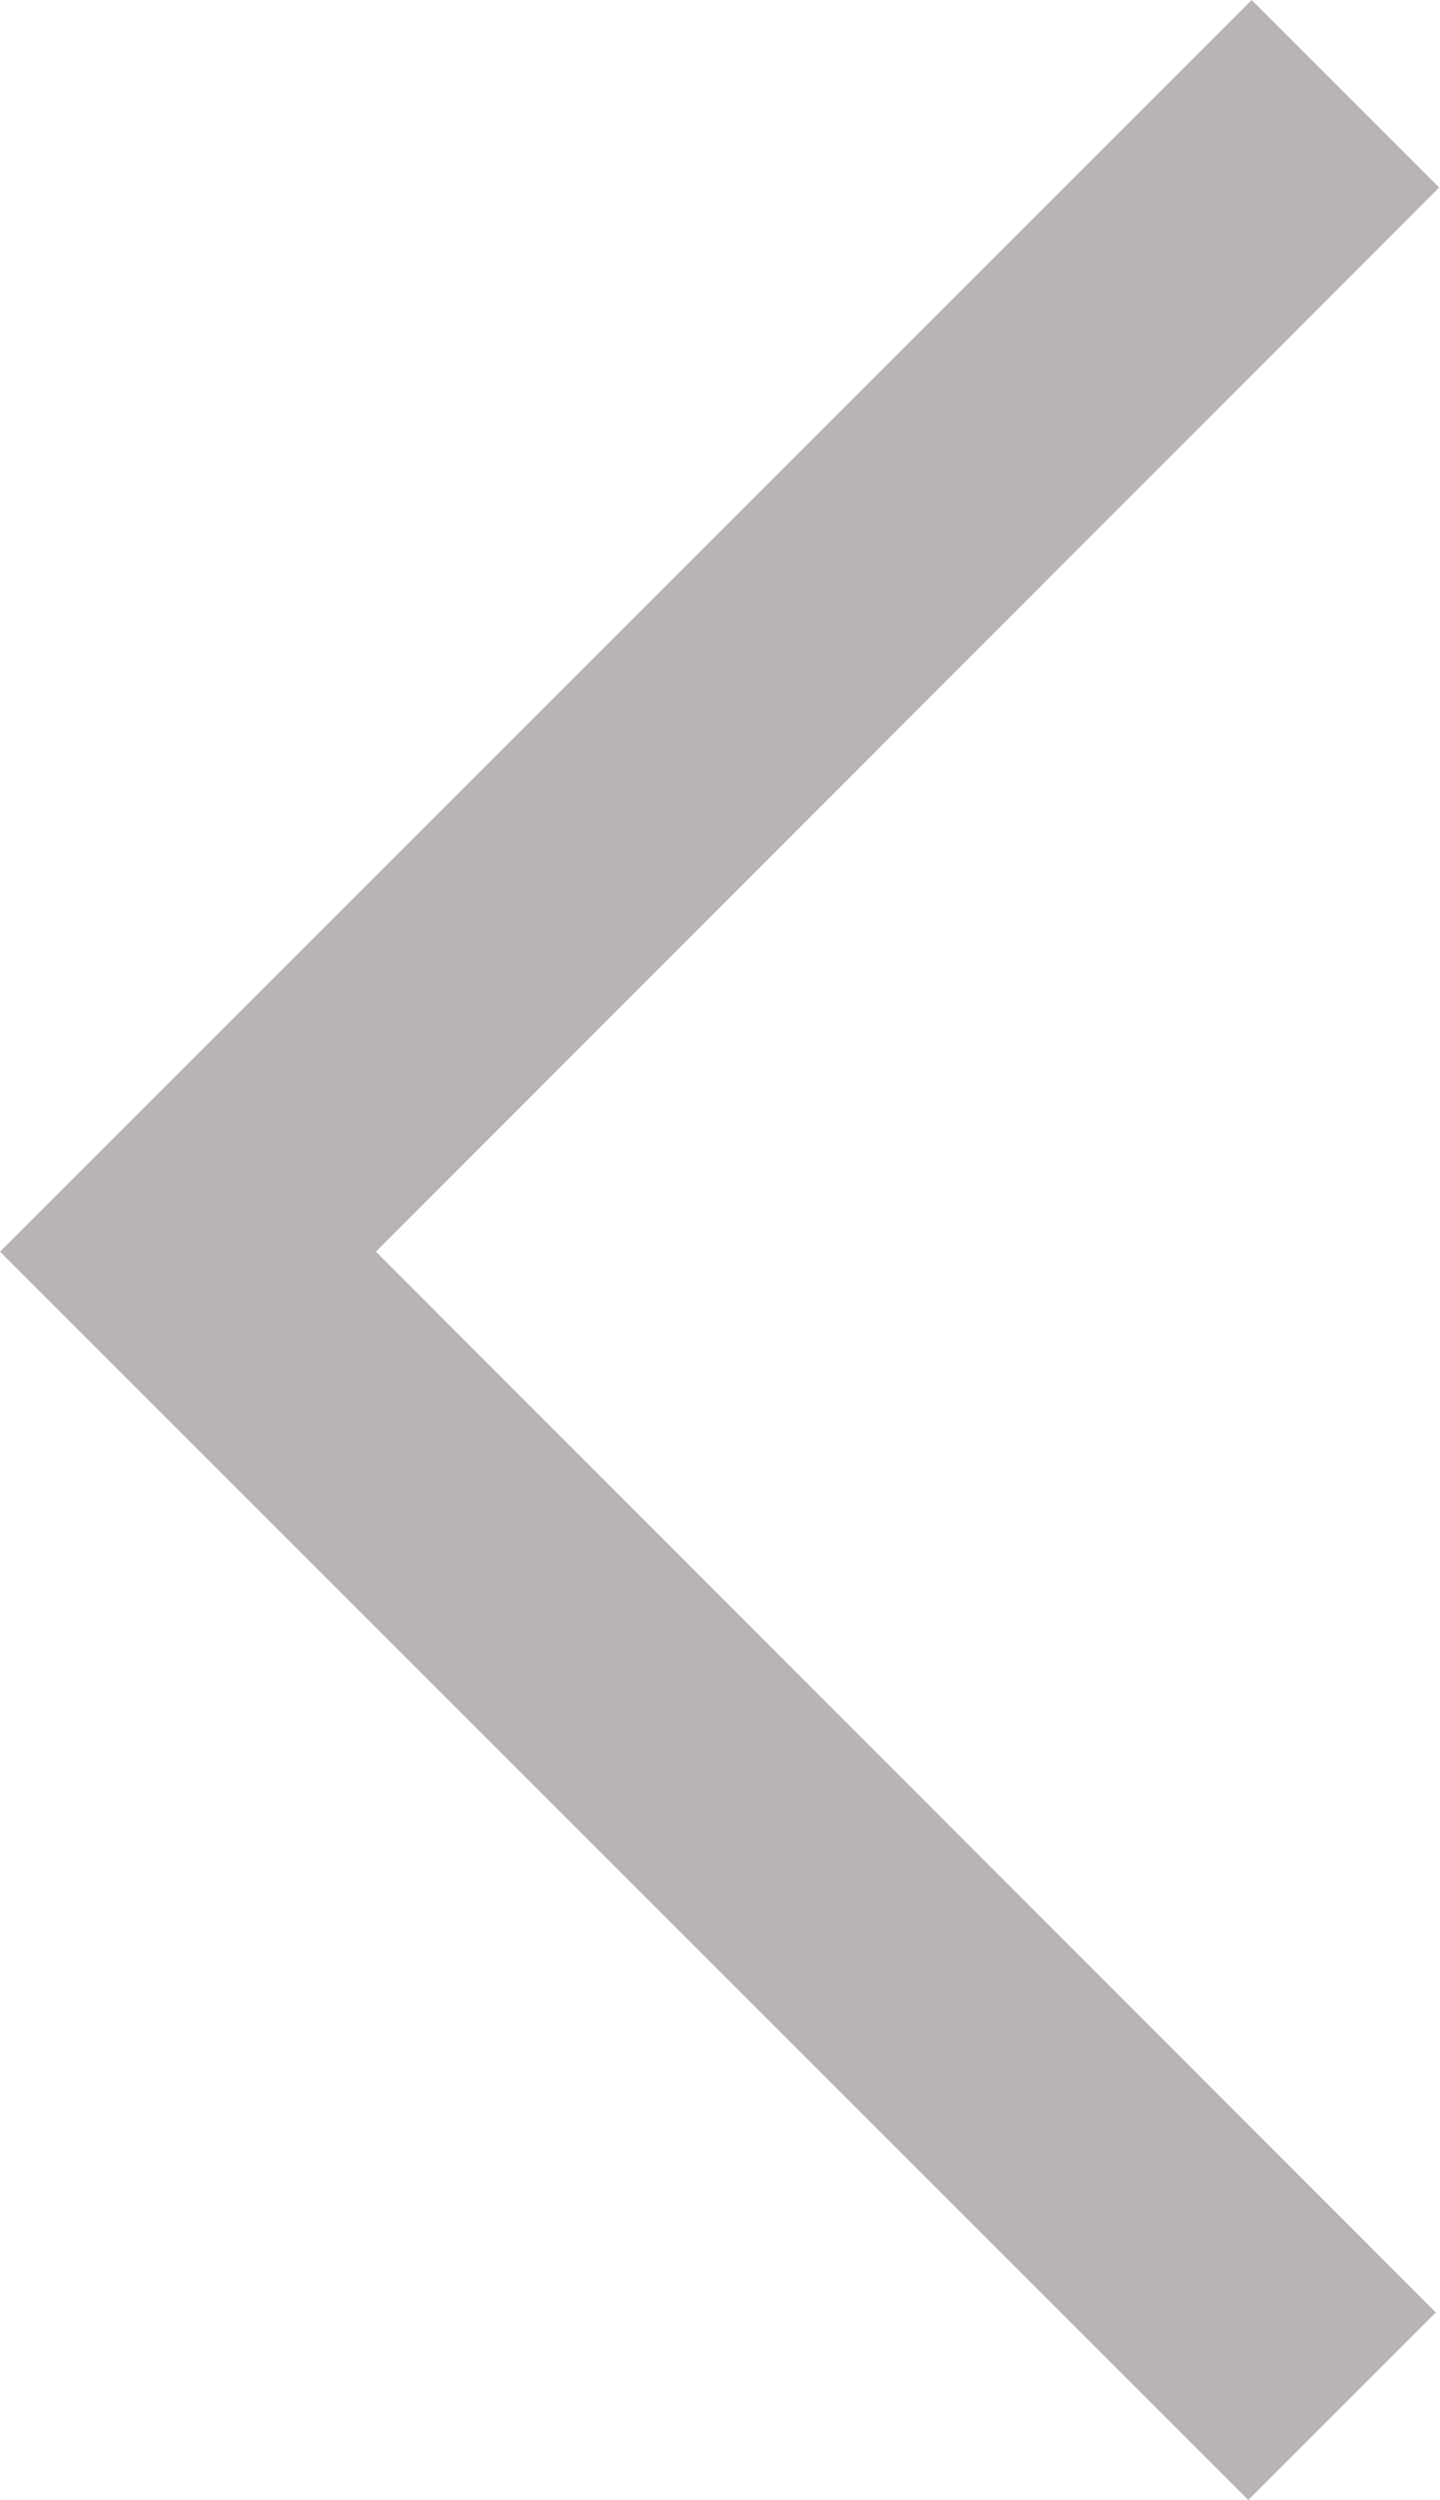
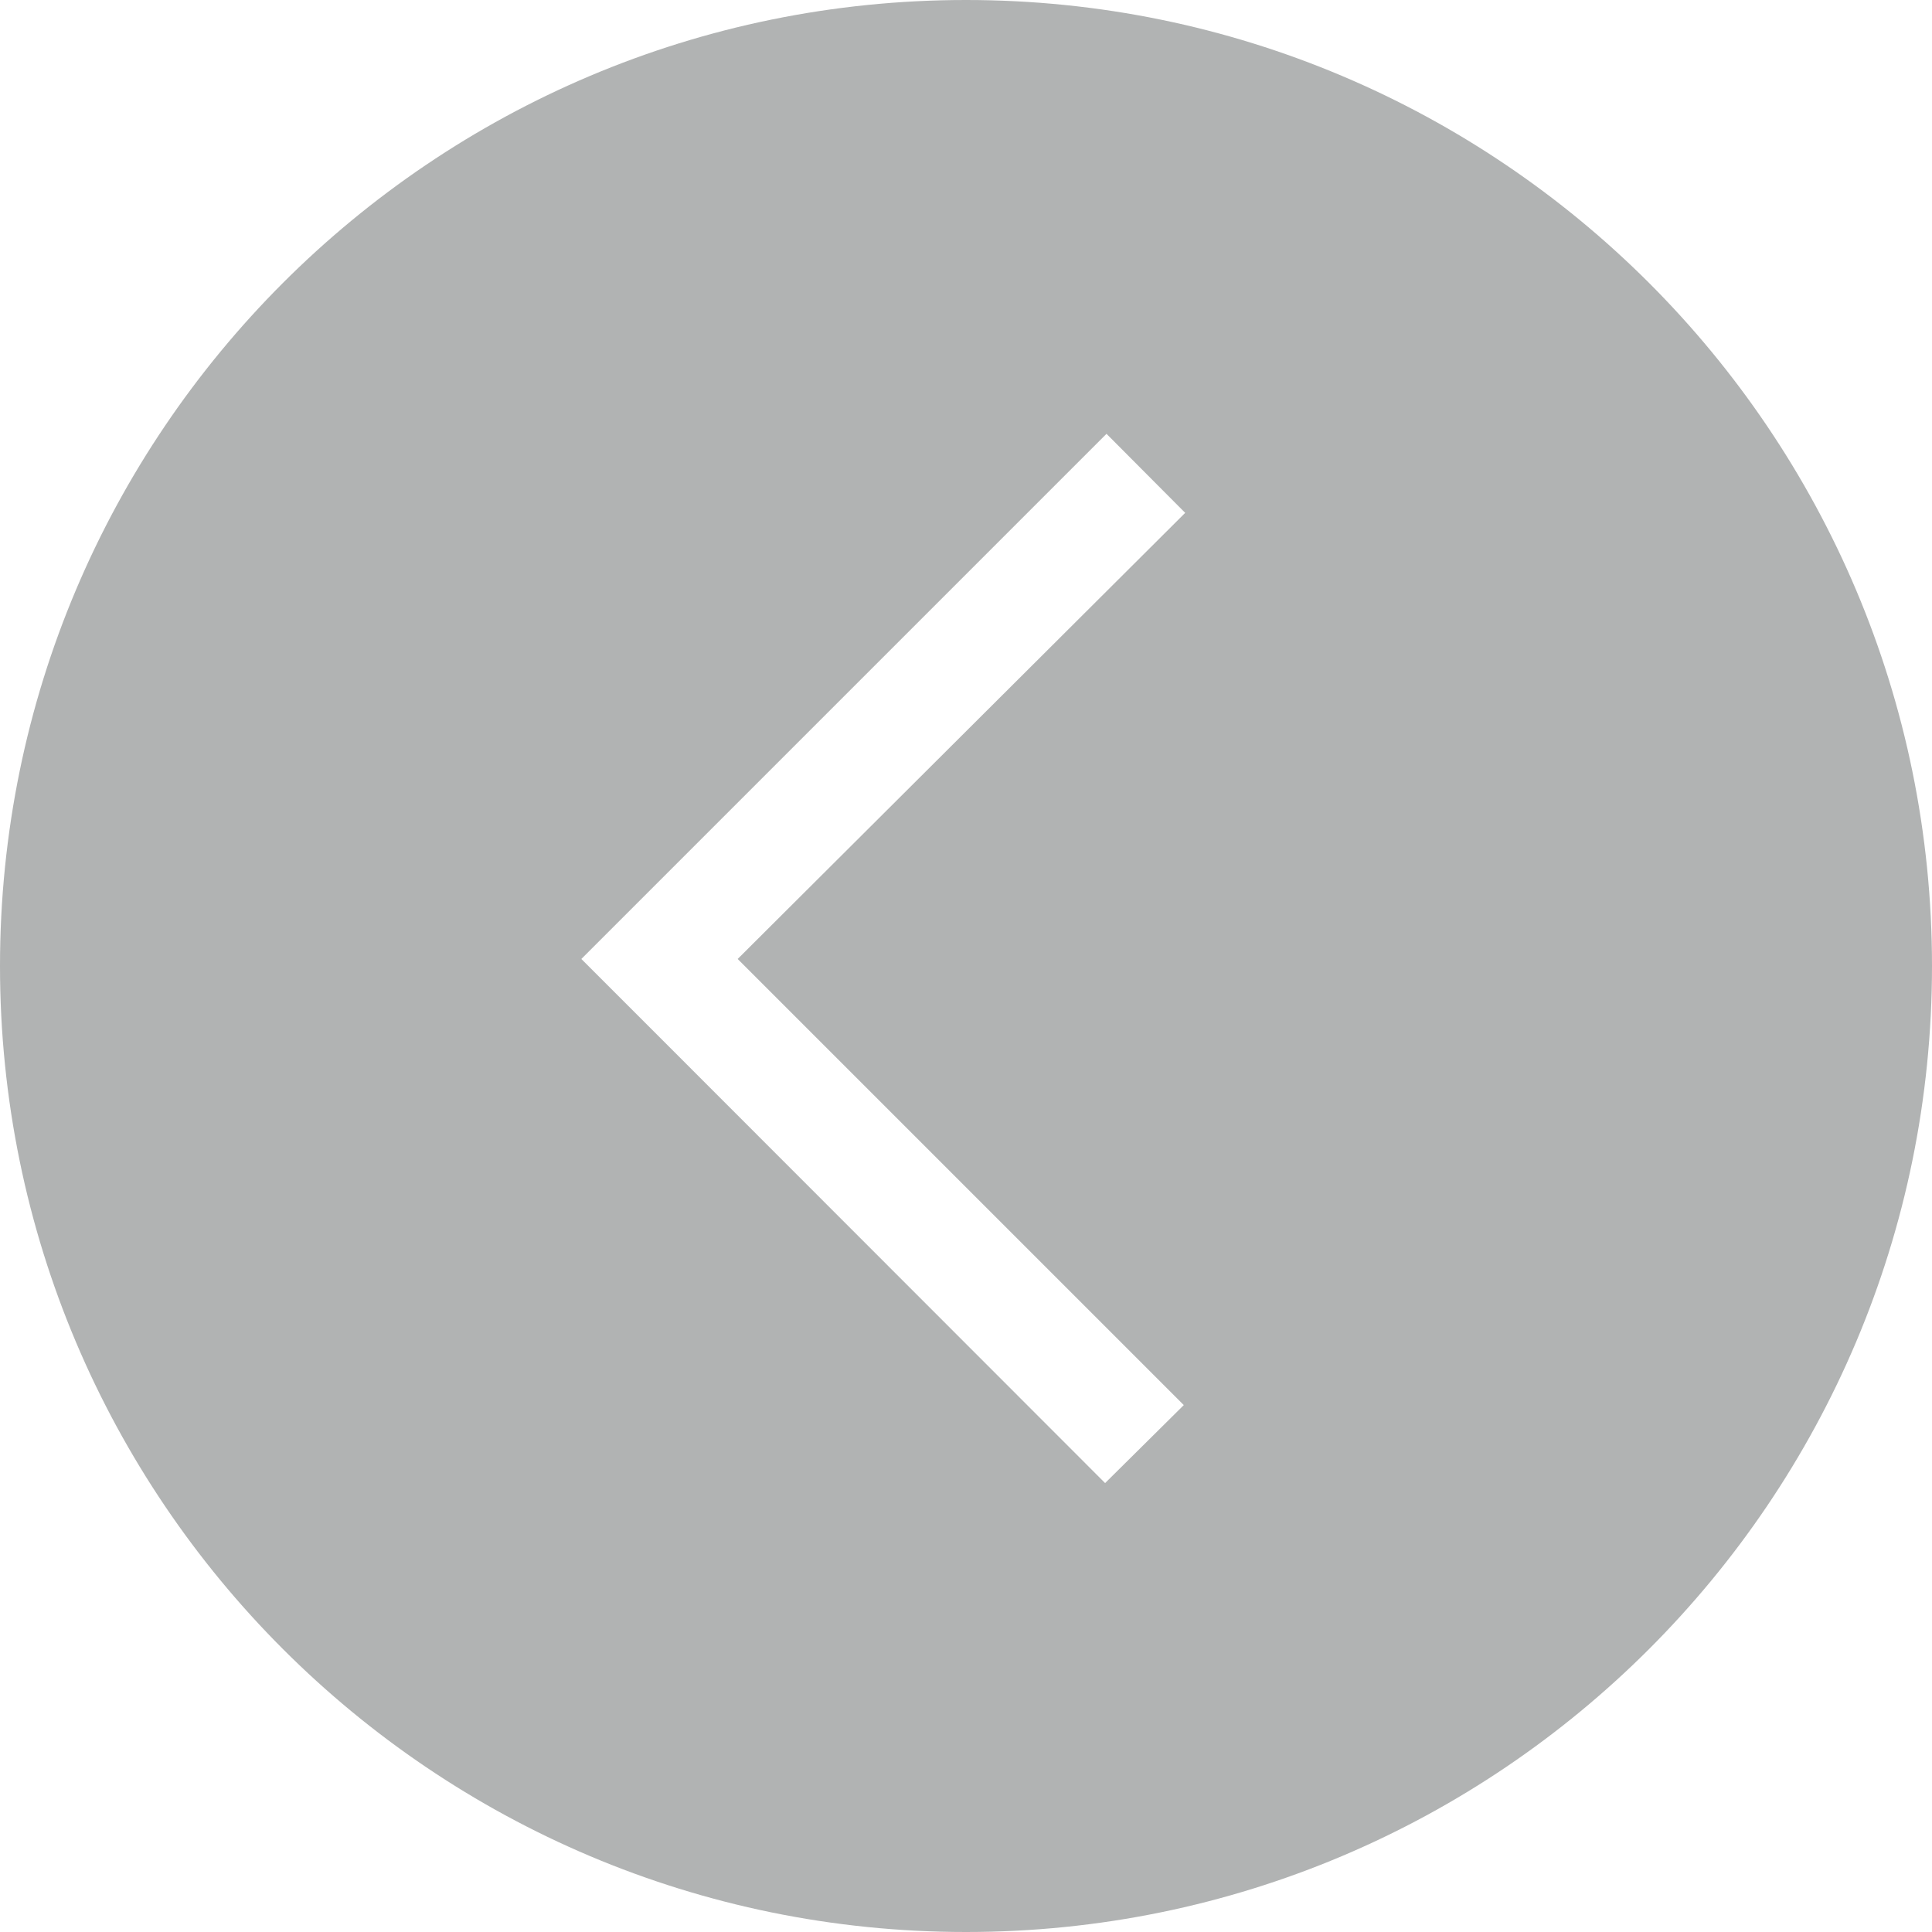
- <svg xmlns="http://www.w3.org/2000/svg" viewBox="0 0 17.19 29.86">
-   <polygon points="17.19 2.24 14.95 0 2.24 12.71 0 14.95 2.24 17.19 14.91 29.86 17.15 27.62 4.49 14.95 17.19 2.24" fill="#b9b4b4" />
+ <svg xmlns="http://www.w3.org/2000/svg" viewBox="0 0 55 55">
+   <path d="M55,27.5A27.5,27.5,0,1,1,27.5,0,27.5,27.5,0,0,1,55,27.5ZM33.74,14.6,31.5,12.35,18.79,25.06,16.55,27.3l2.24,2.24L31.46,42.22,33.7,40,21,27.3Z" fill="#b1b3b3" />
</svg>
